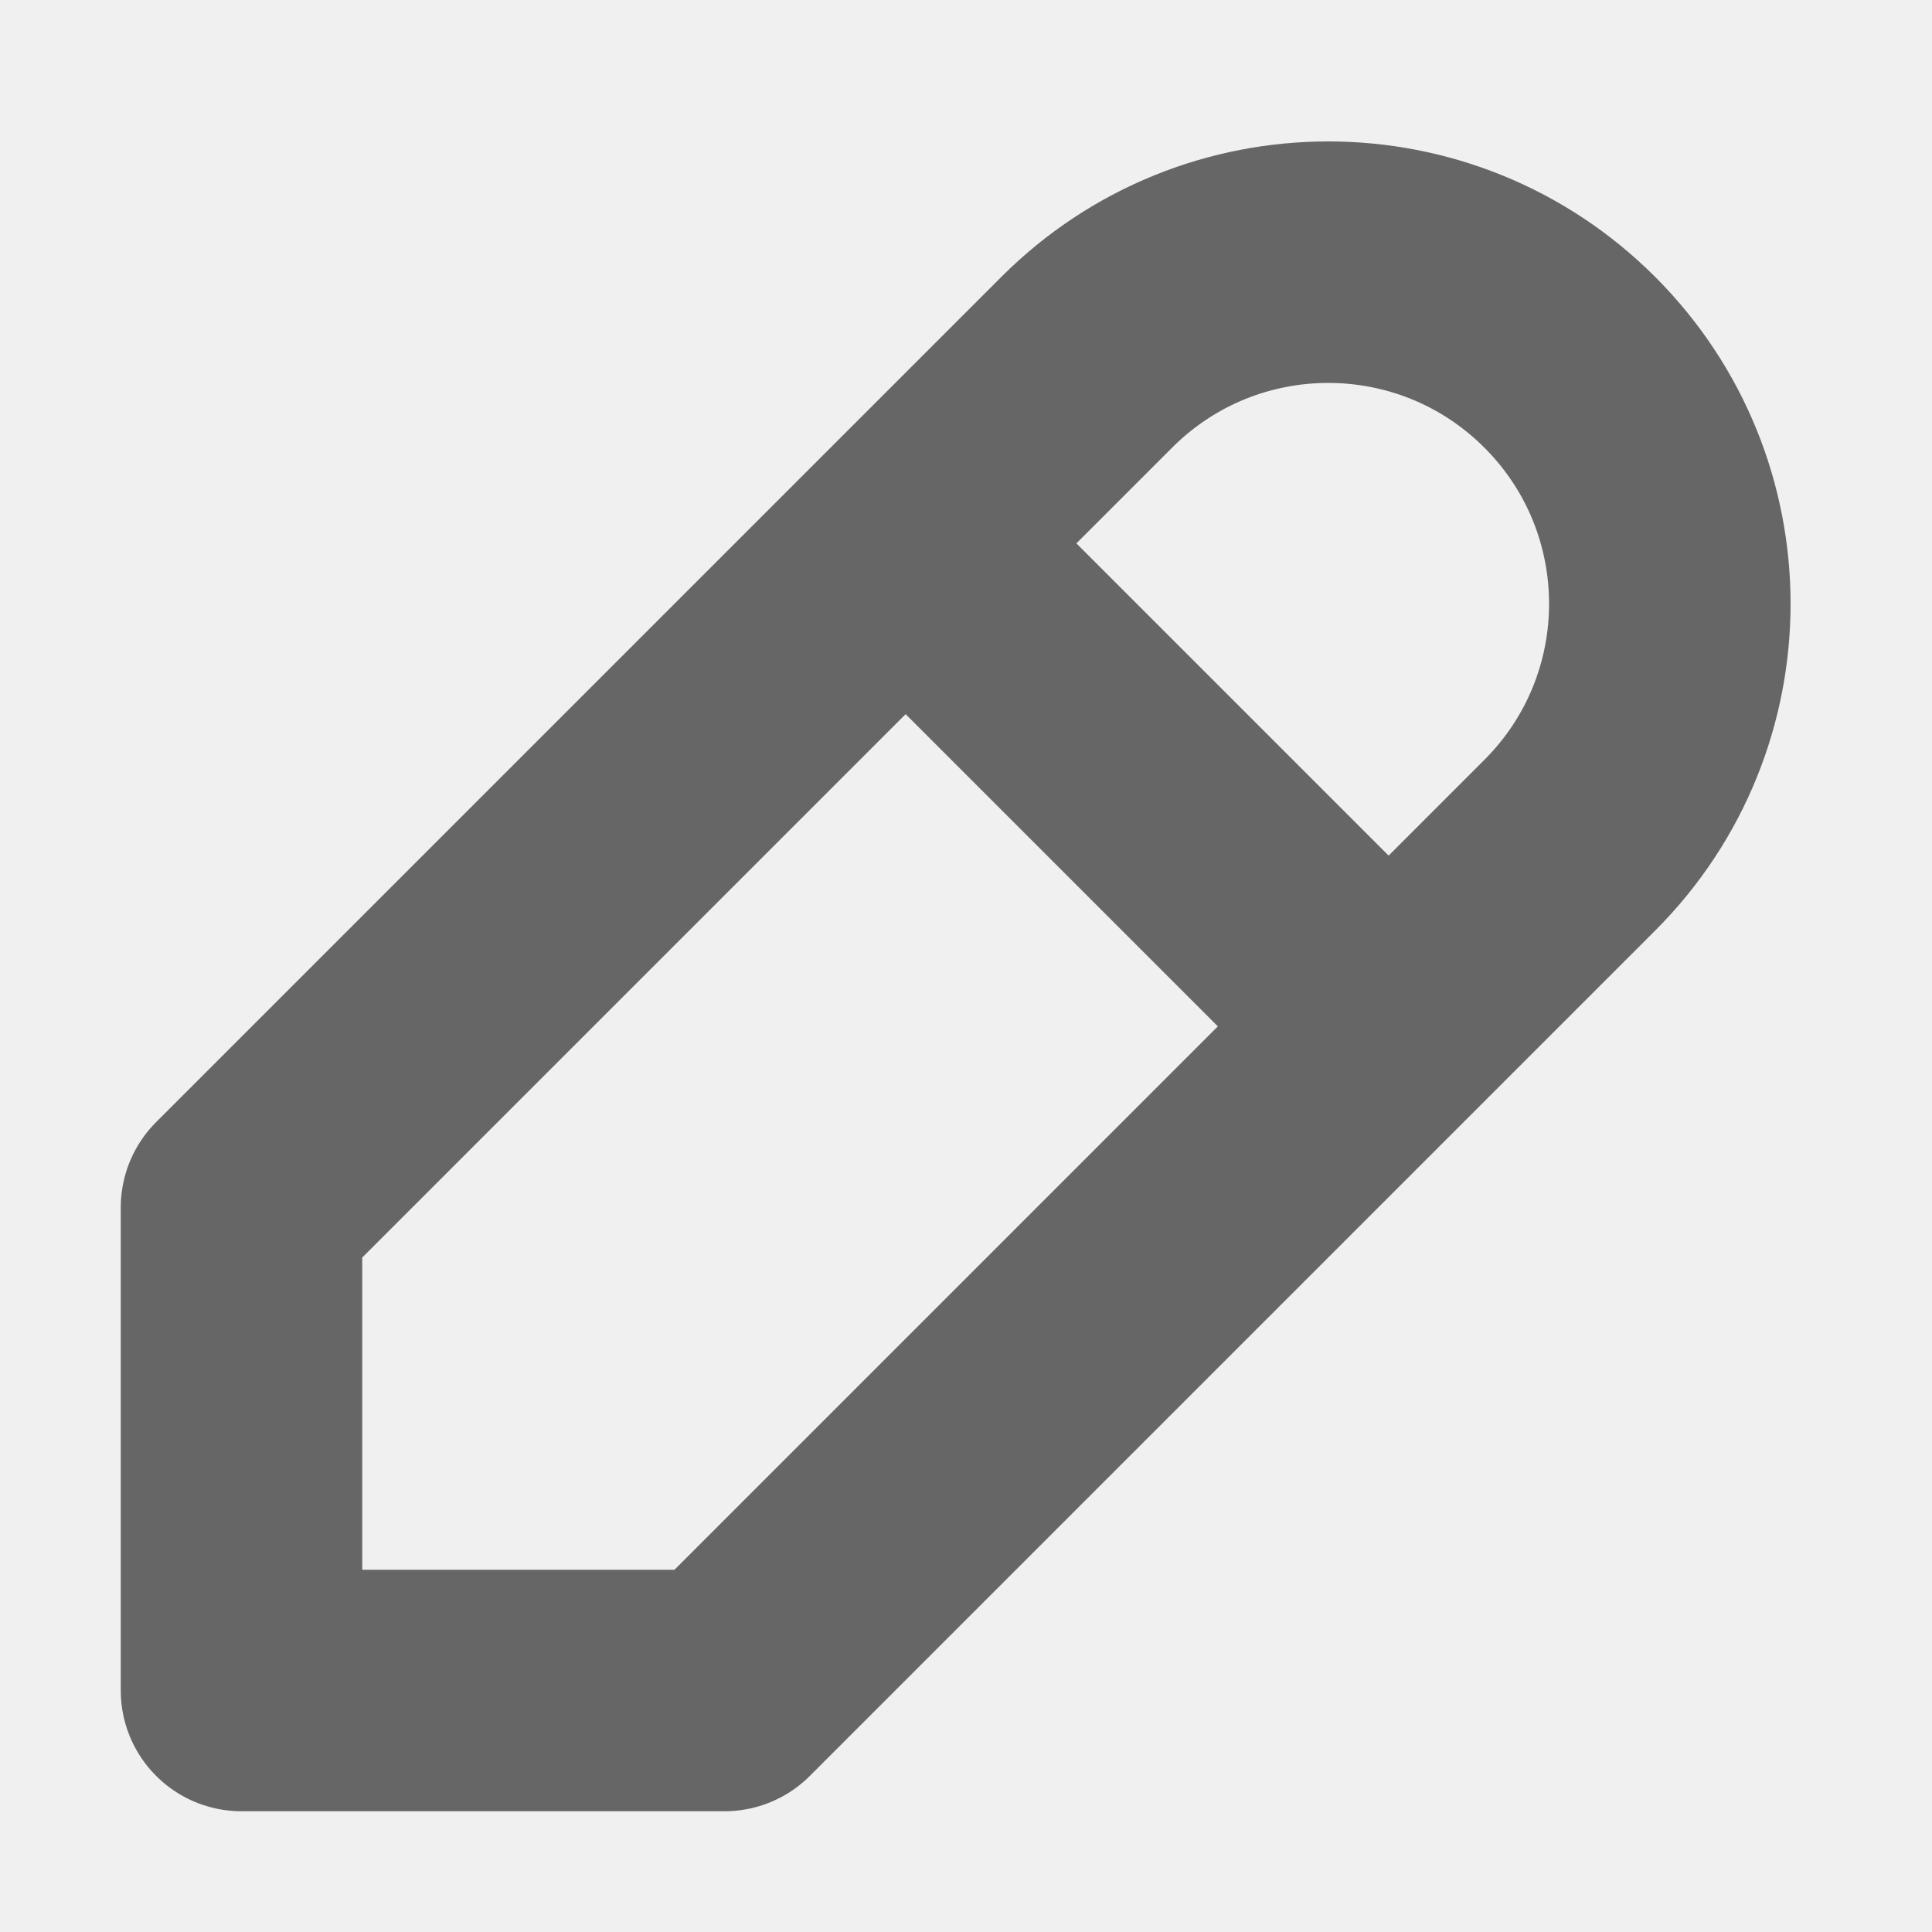
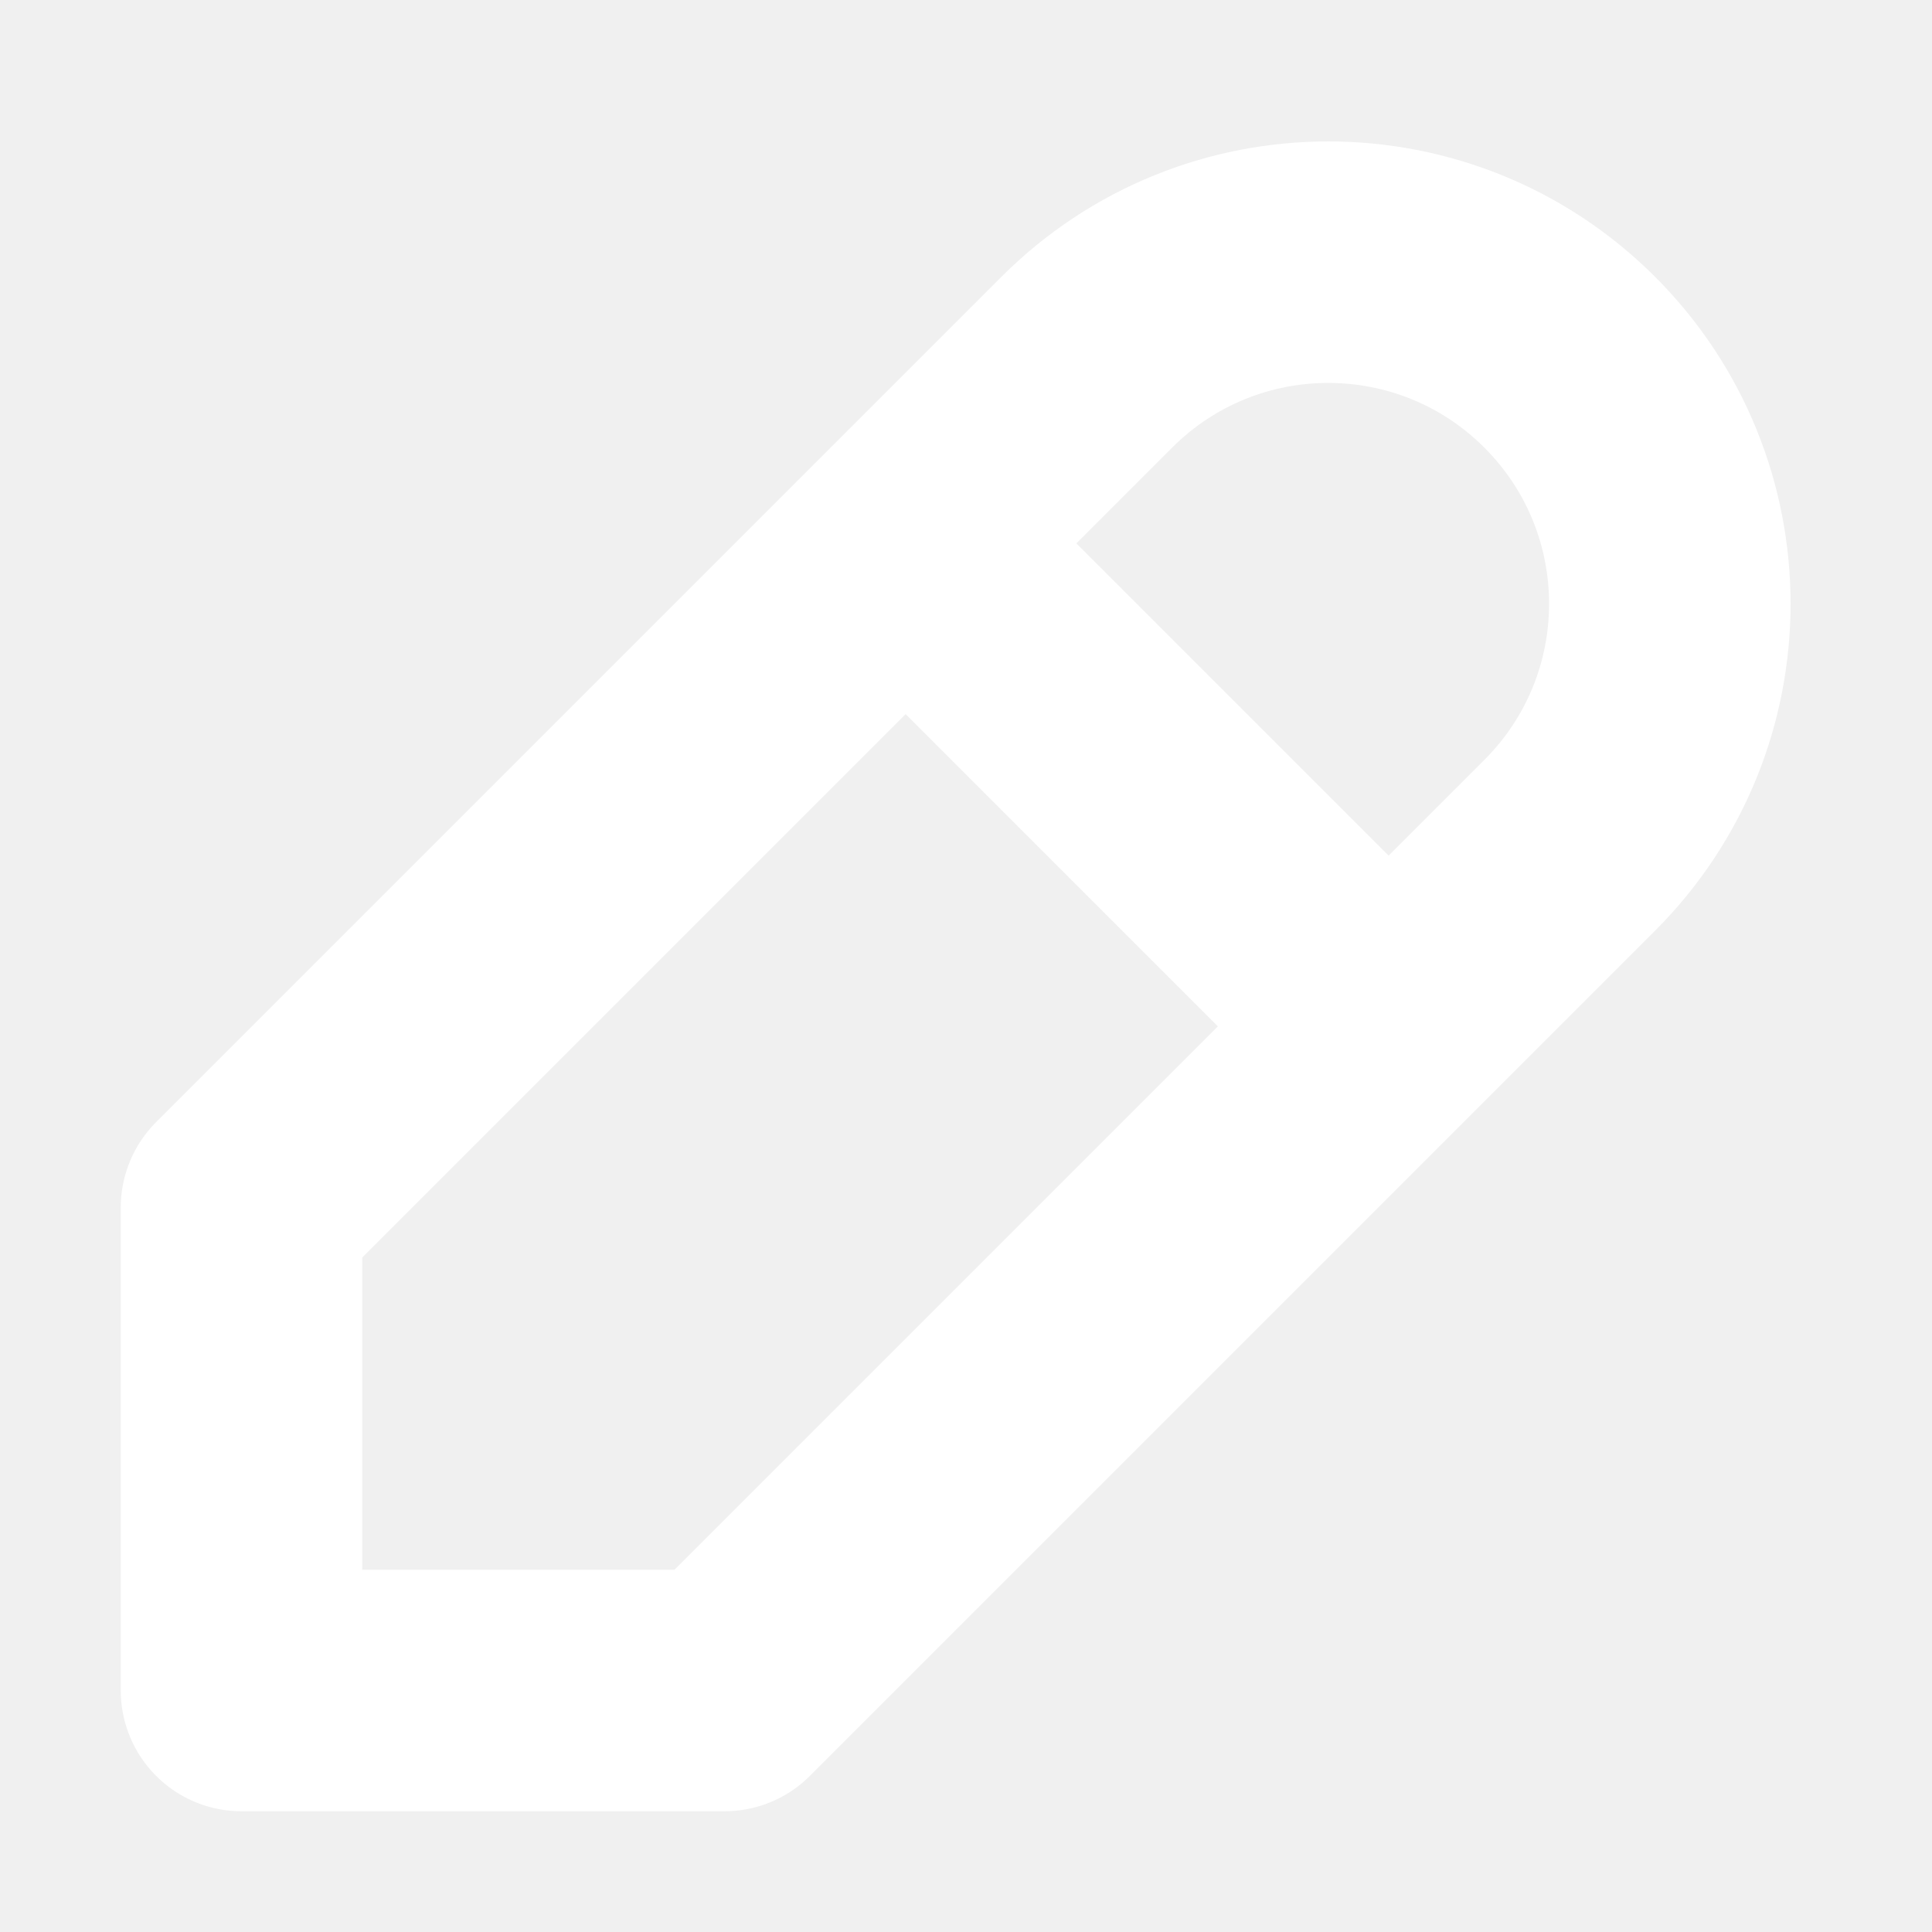
<svg xmlns="http://www.w3.org/2000/svg" width="16" height="16" viewBox="0 0 16 16" fill="none">
-   <path class="edit" d="M7.5 4.5L11.5 8.5M2 10V14H6L13 7C14.105 5.895 14.105 4.105 13 3C11.895 1.895 10.105 1.895 9 3L2 10Z" stroke="#666" stroke-width="2" stroke-linecap="round" stroke-linejoin="round" />
+   <path class="edit" d="M7.5 4.5L11.5 8.5M2 10V14H6L13 7C14.105 5.895 14.105 4.105 13 3C11.895 1.895 10.105 1.895 9 3L2 10Z" stroke="#fff" stroke-width="2" stroke-linecap="round" stroke-linejoin="round" />
</svg>
